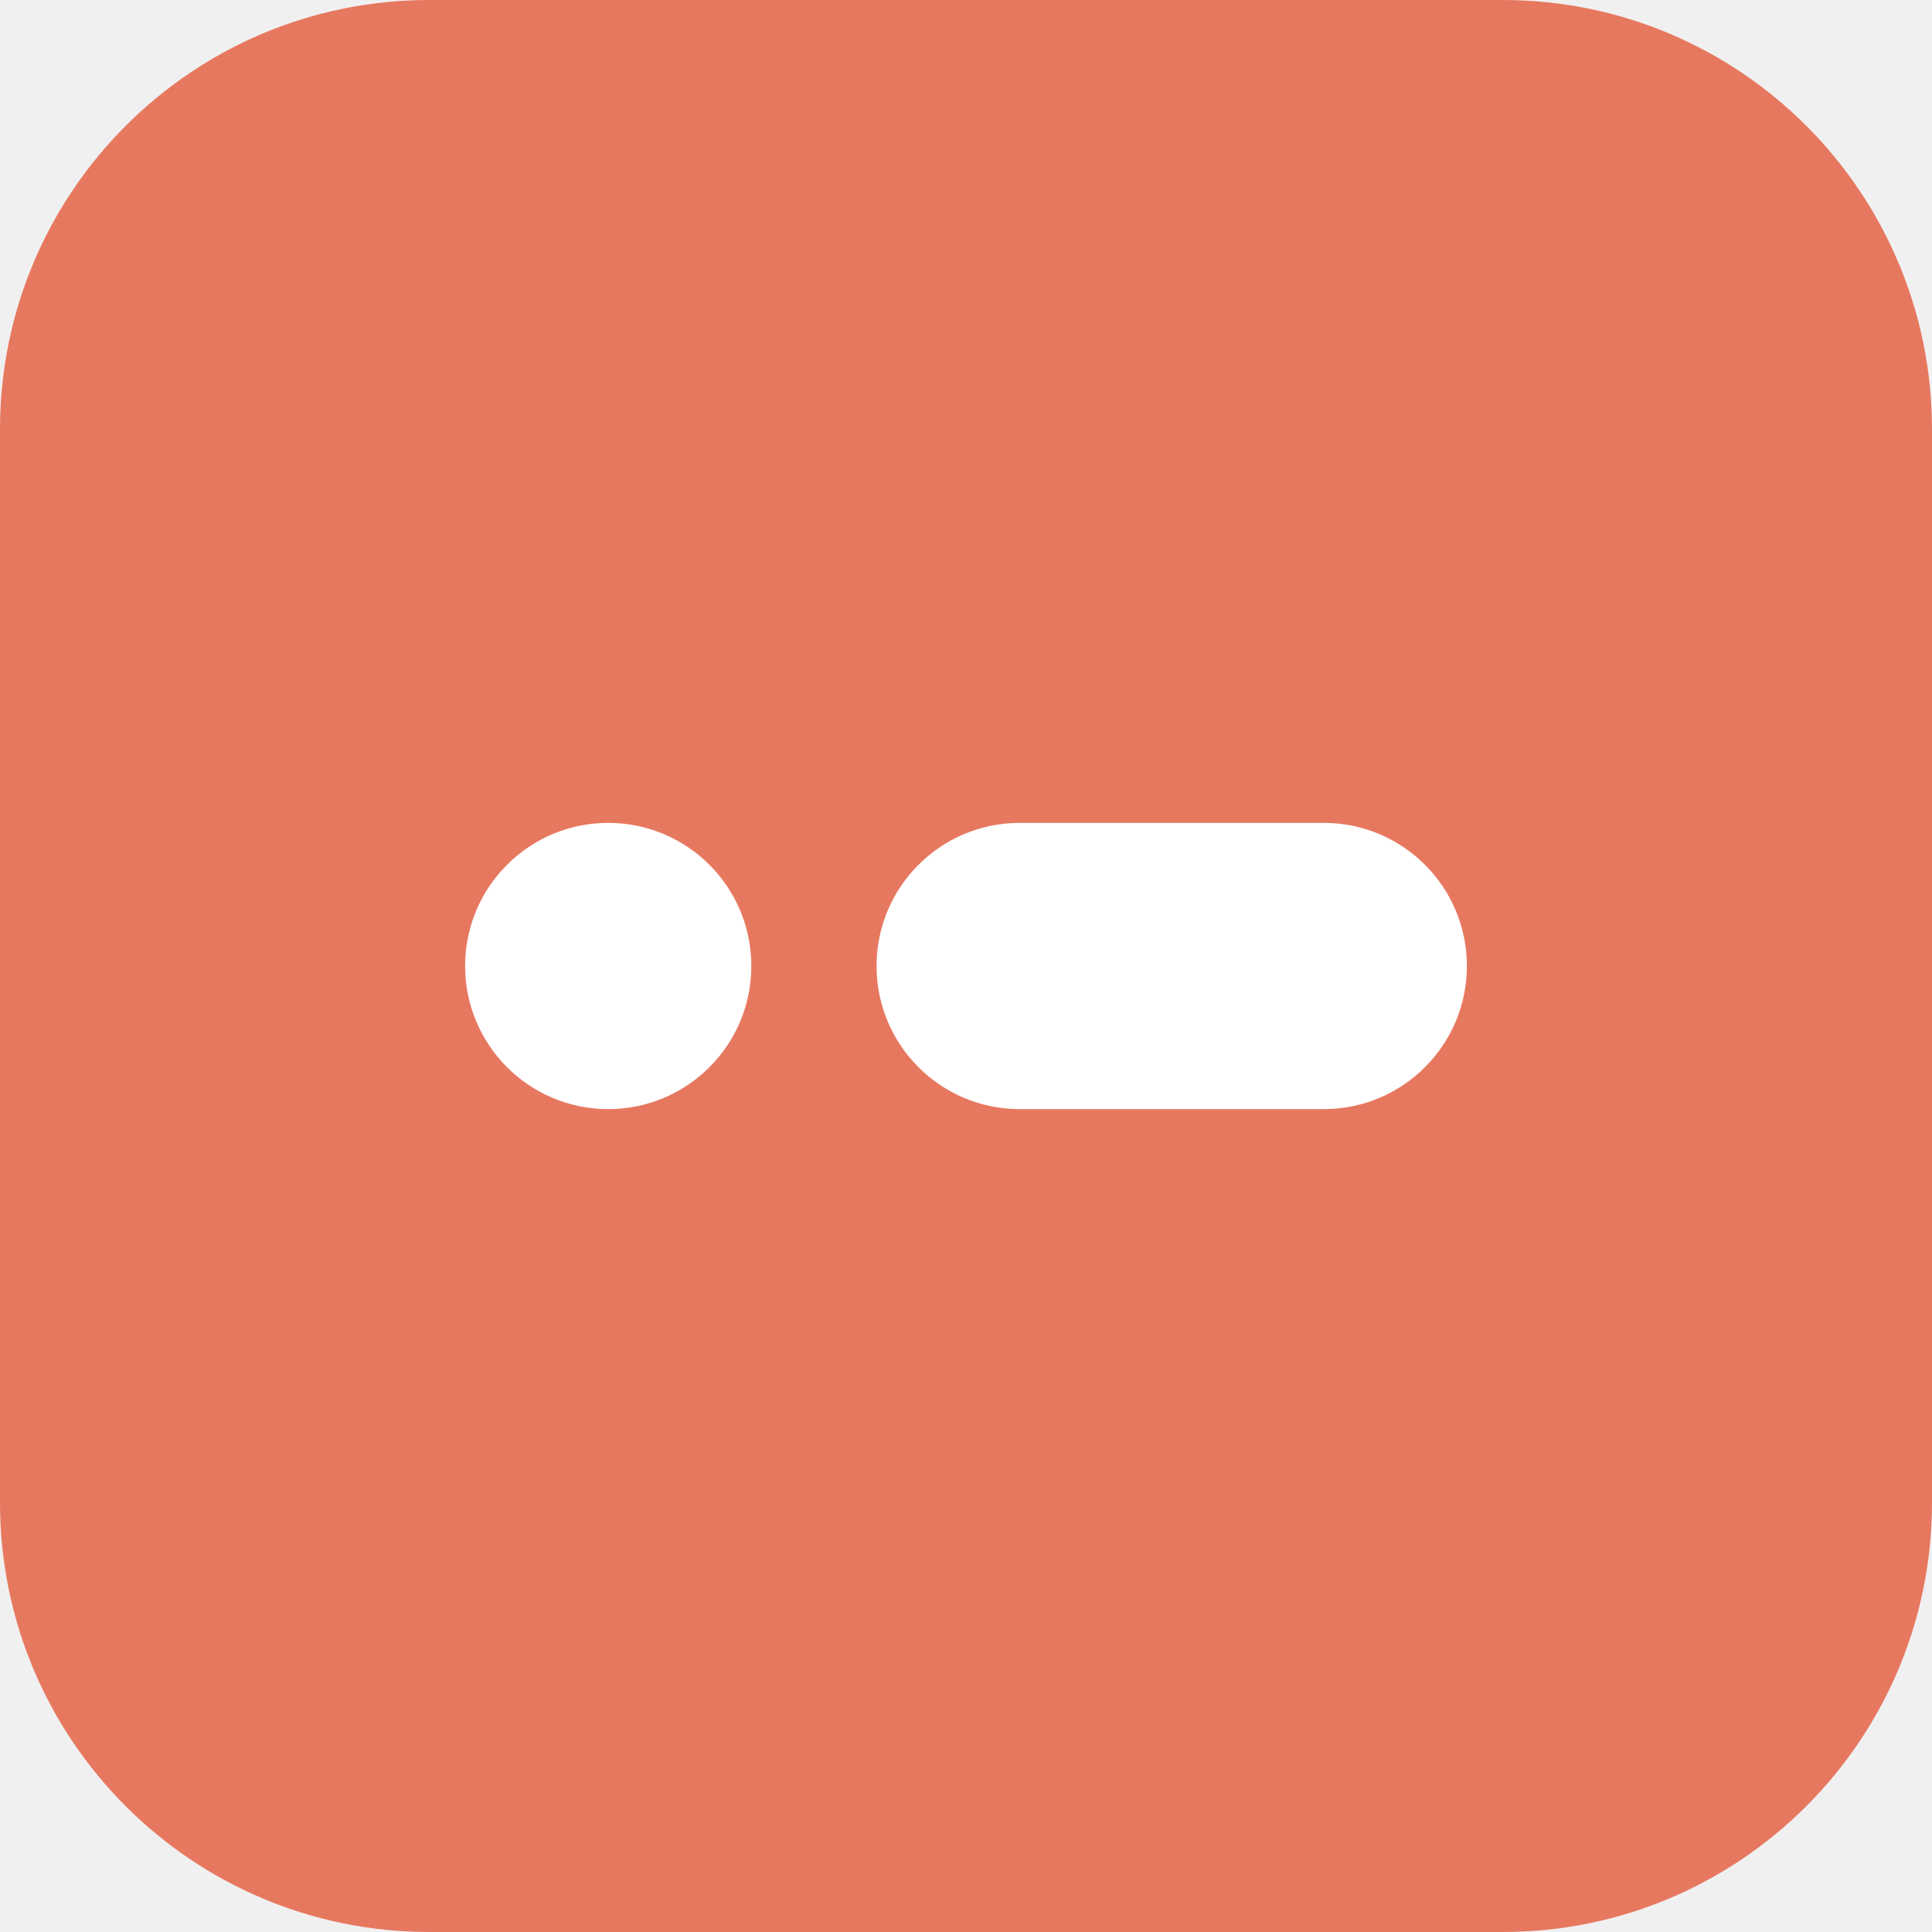
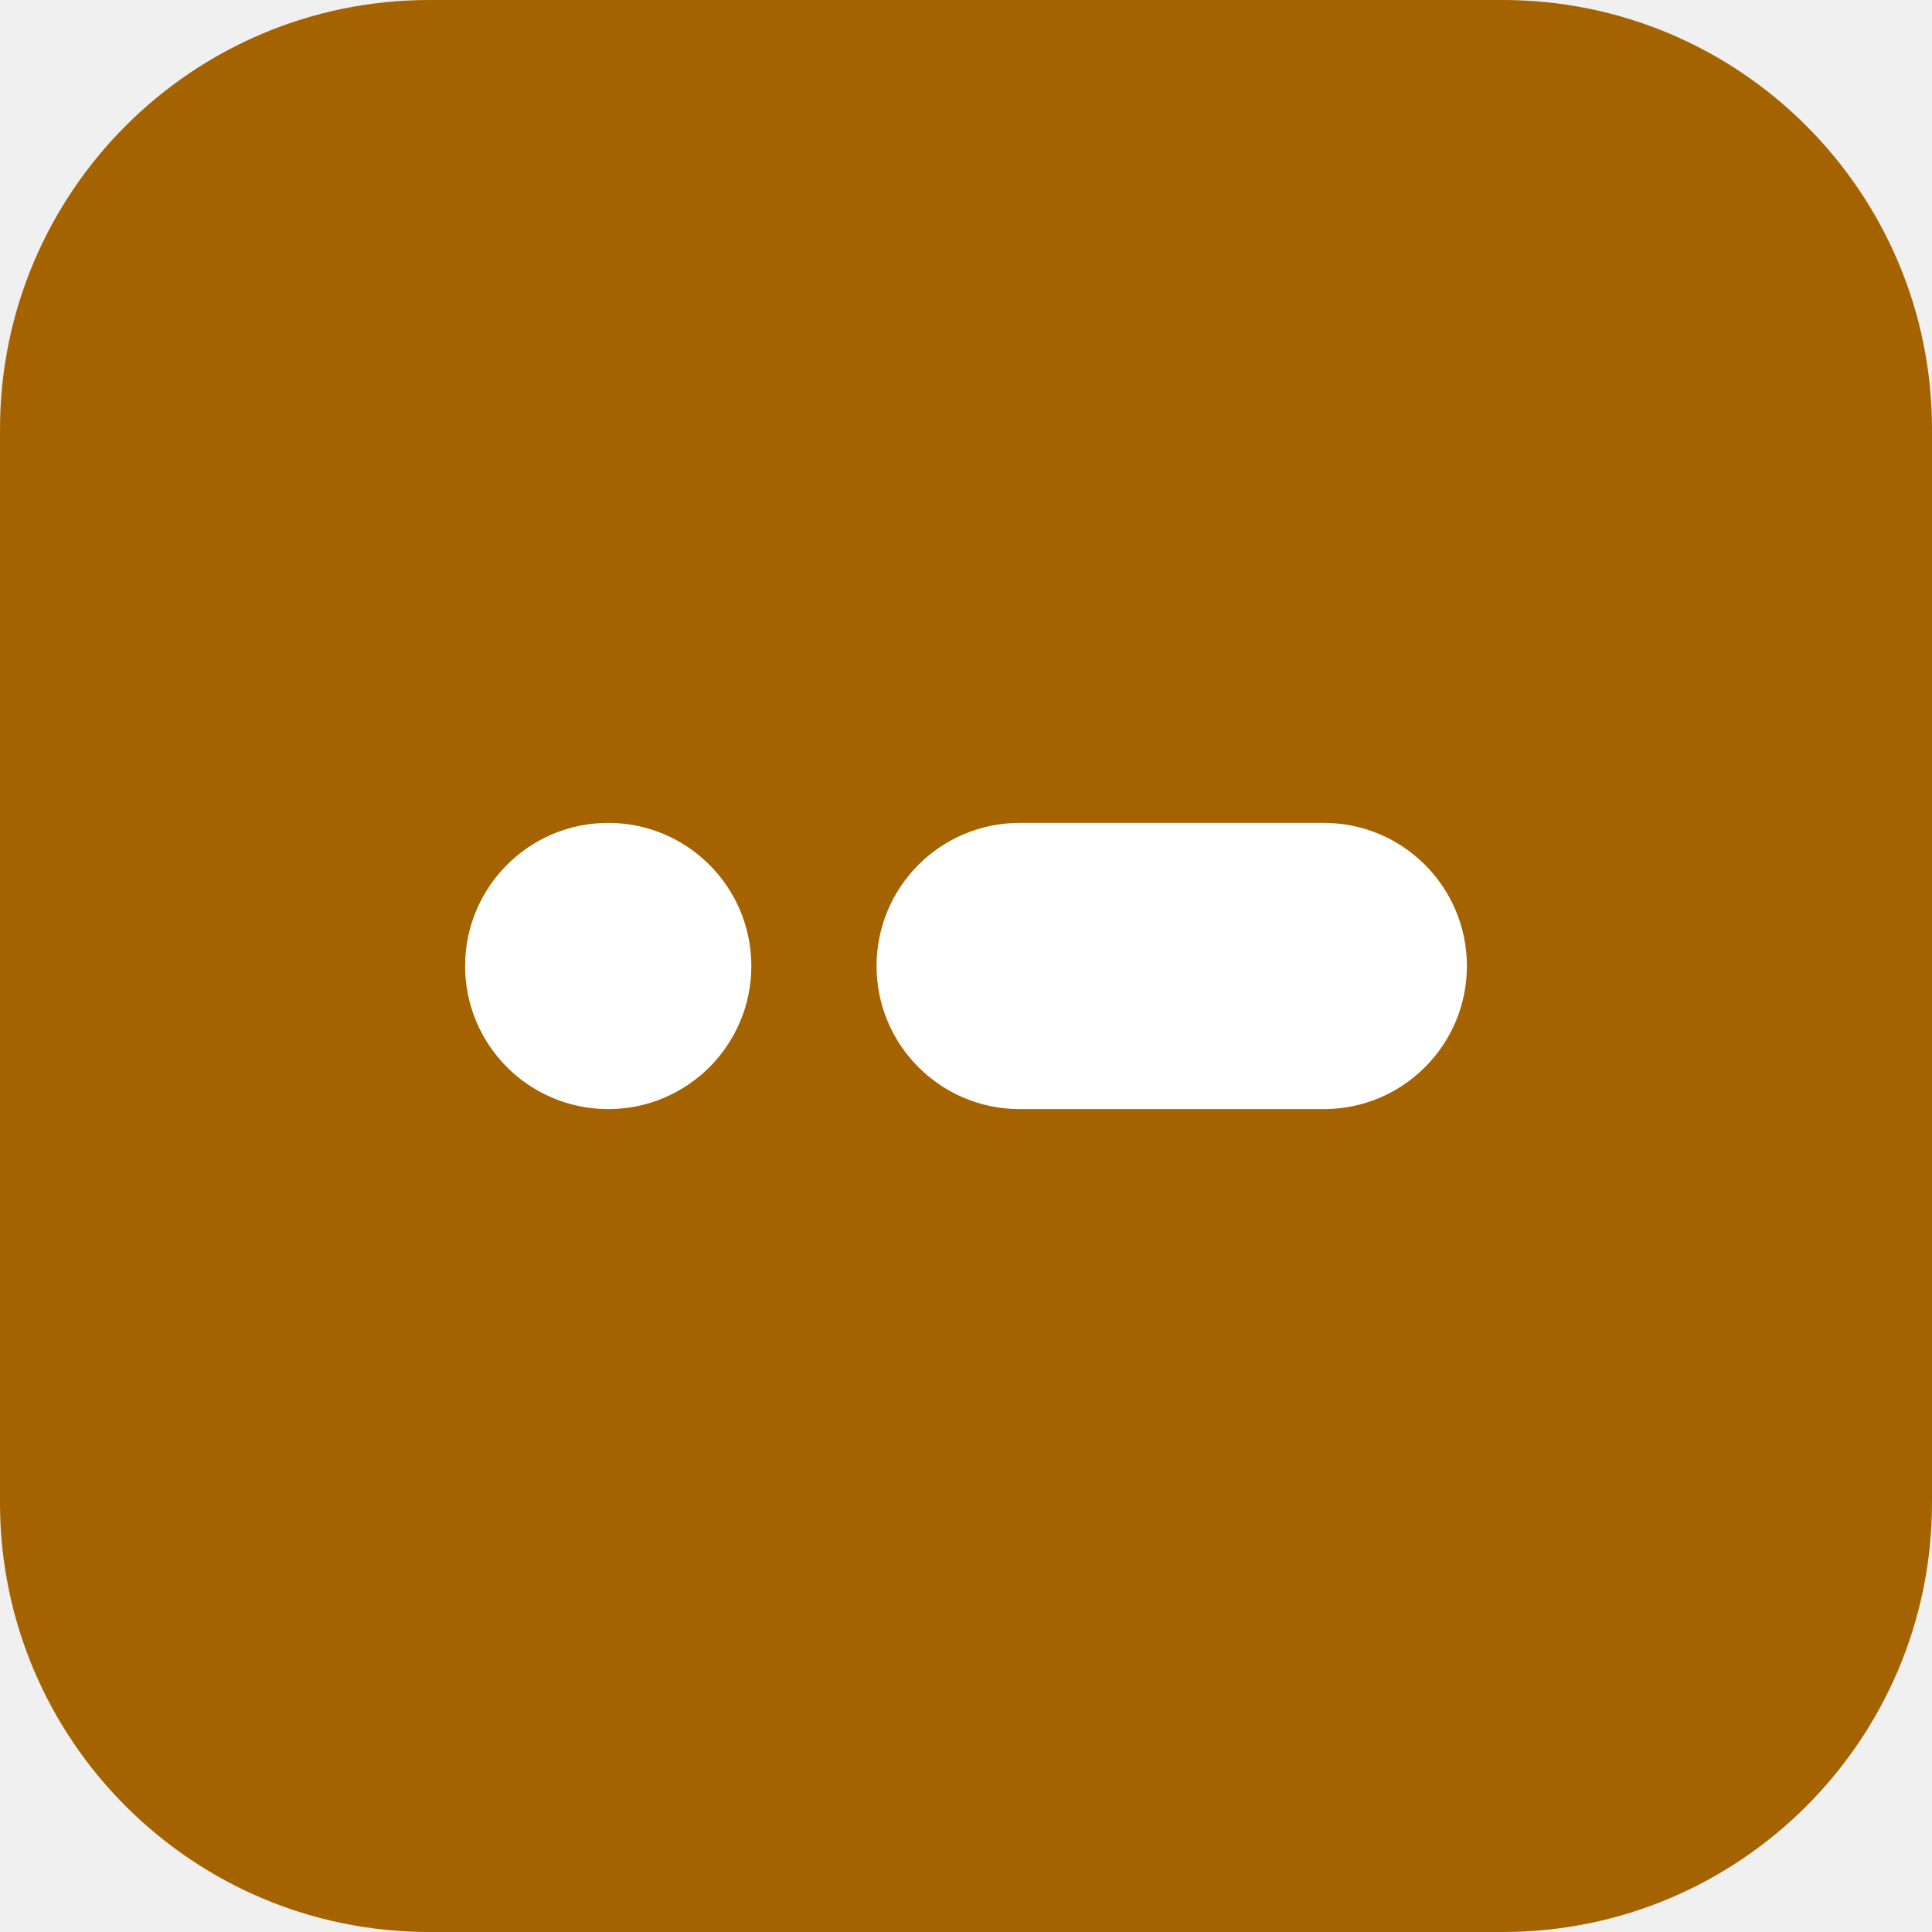
<svg xmlns="http://www.w3.org/2000/svg" width="108" height="108" viewBox="0 0 108 108" role="img" aria-label="morse dot and dash">
-   <rect width="108" height="108" rx="24" fill="#E77860" />
+   <rect width="108" height="108" rx="24" fill="#A56300" />
  <path fill="#FFFFFF" d="M42,54 A8,8 0,1 1,26,54 A8,8 0,1 1,42,54 Z M57,46 L74,46 A8,8 0,0 1,74,62 L57,62 A8,8 0,0 1,57,46 Z" />
</svg>
